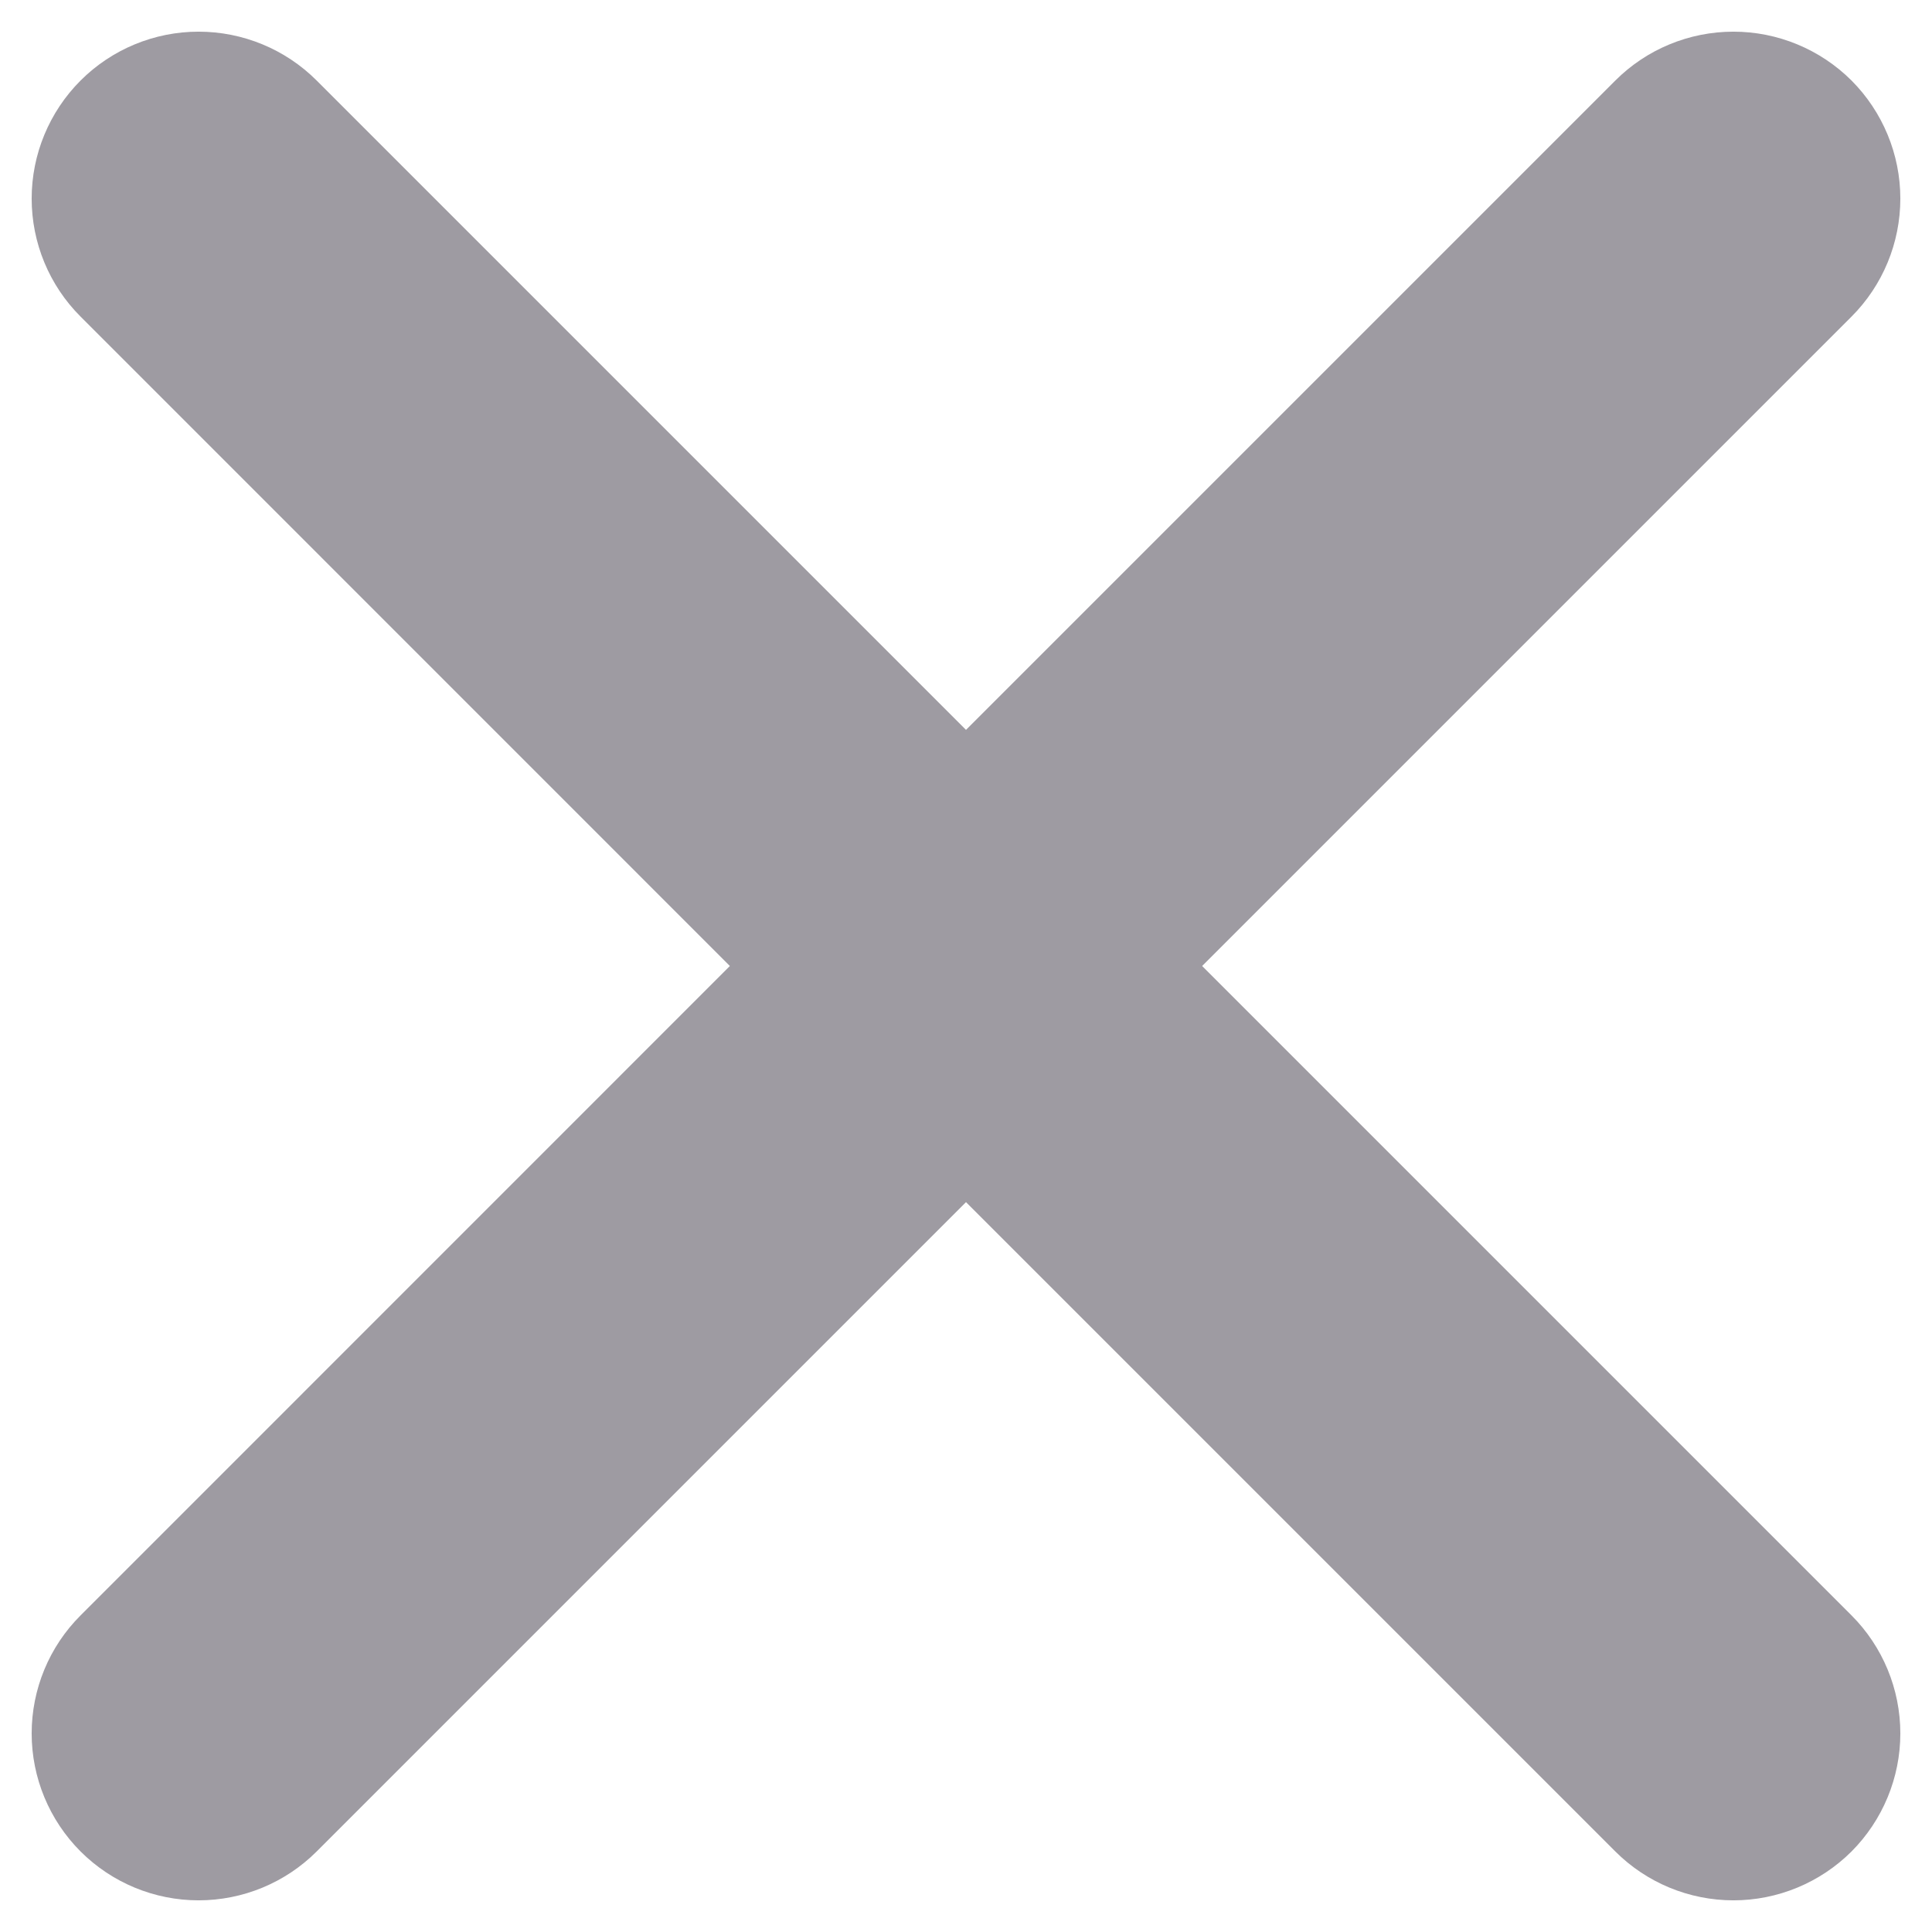
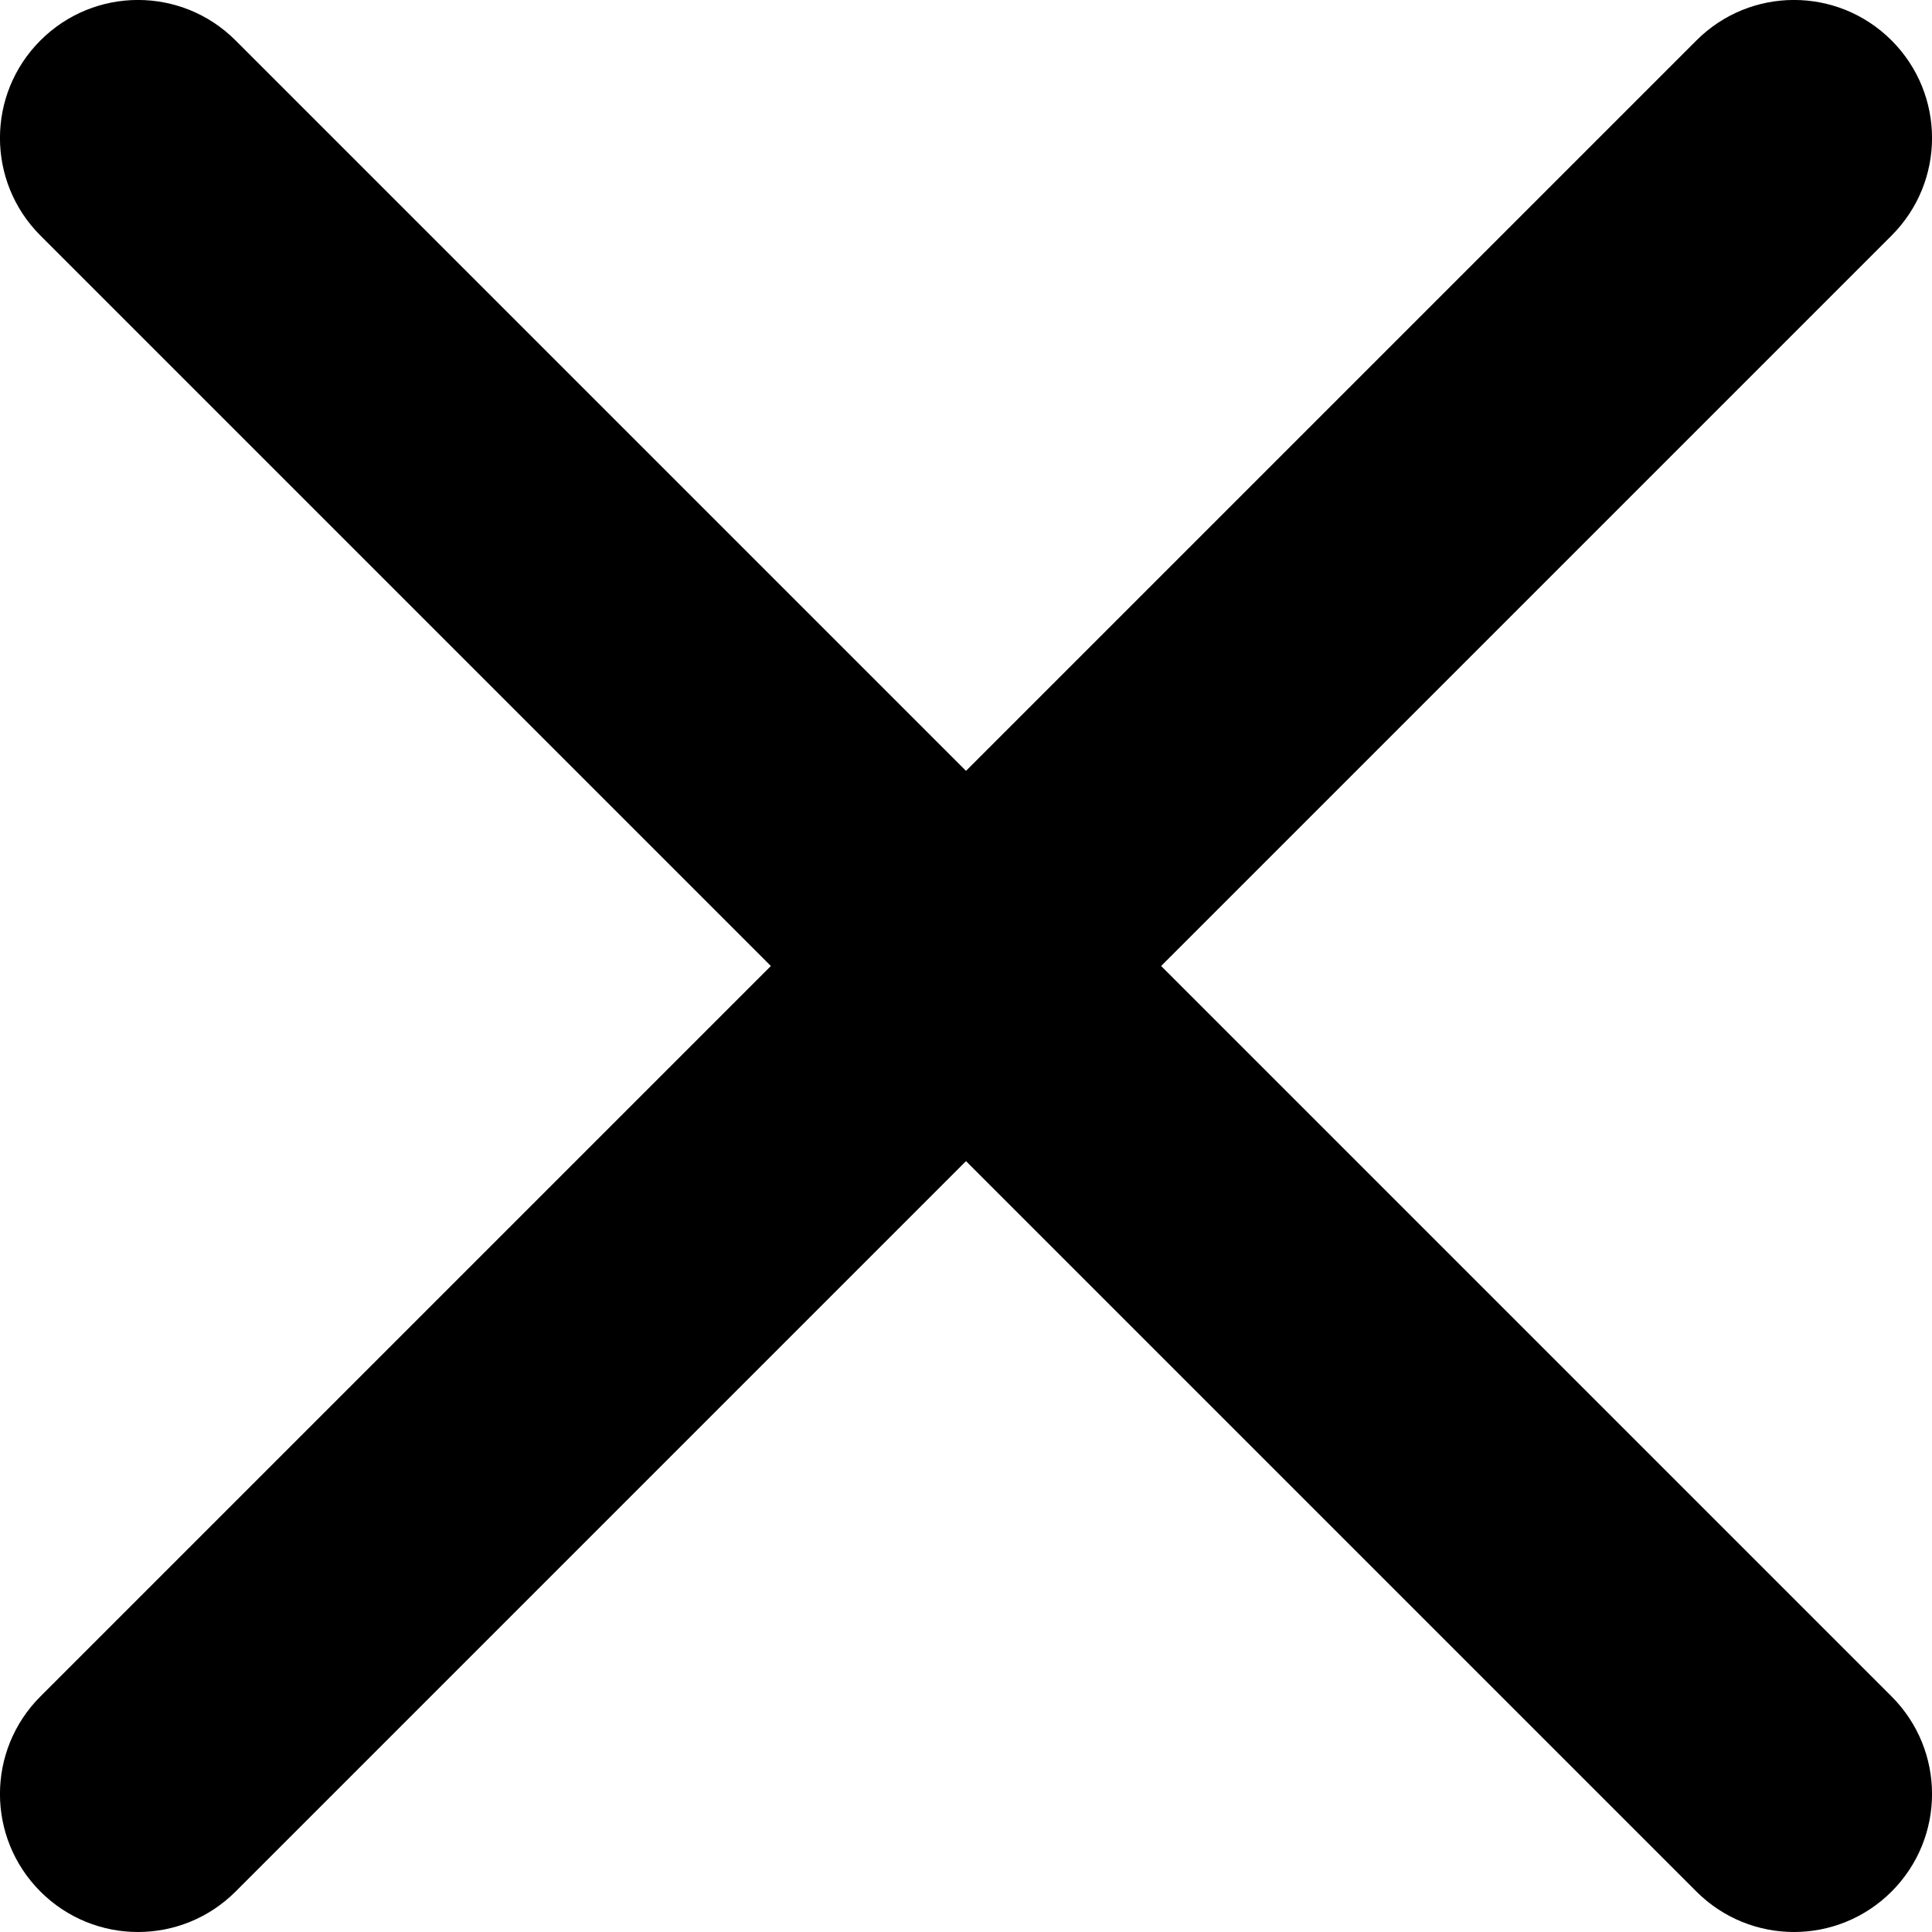
- <svg xmlns="http://www.w3.org/2000/svg" width="18" height="18" viewBox="0 0 18 18" fill="none">
-   <path d="M9 6.8L15.05 0.75C15.341 0.459 15.737 0.295 16.15 0.295C16.562 0.295 16.958 0.459 17.25 0.75C17.541 1.042 17.705 1.438 17.705 1.85C17.705 2.263 17.541 2.659 17.25 2.95L11.2 9L17.25 15.05C17.541 15.341 17.705 15.737 17.705 16.15C17.705 16.562 17.541 16.958 17.25 17.25C16.958 17.541 16.562 17.705 16.15 17.705C15.737 17.705 15.341 17.541 15.05 17.25L9 11.2L2.95 17.25C2.659 17.541 2.263 17.705 1.85 17.705C1.438 17.705 1.042 17.541 0.751 17.25C0.459 16.958 0.295 16.562 0.295 16.15C0.295 15.737 0.459 15.341 0.751 15.05L6.8 9L0.751 2.95C0.459 2.659 0.295 2.263 0.295 1.85C0.295 1.438 0.459 1.042 0.751 0.75C1.042 0.459 1.438 0.295 1.85 0.295C2.263 0.295 2.659 0.459 2.95 0.75L9 6.8Z" fill="#9E9BA2" />
+ <svg xmlns="http://www.w3.org/2000/svg" width="14" height="14" viewBox="0 0 14 14">
+   <path fill-rule="evenodd" clip-rule="evenodd" d="M8.414 7L13.707 1.707C14.098 1.316 14.098 0.684 13.707 0.293C13.316 -0.098 12.684 -0.098 12.293 0.293L7 5.586L1.707 0.293C1.316 -0.098 0.684 -0.098 0.293 0.293C-0.098 0.684 -0.098 1.316 0.293 1.707L5.586 7L0.293 12.293C-0.098 12.684 -0.098 13.316 0.293 13.707C0.488 13.902 0.744 14 1 14C1.256 14 1.512 13.902 1.707 13.707L7 8.414L12.293 13.707C12.488 13.902 12.744 14 13 14C13.256 14 13.512 13.902 13.707 13.707C14.098 13.316 14.098 12.684 13.707 12.293L8.414 7Z" fill="currentColor" />
</svg>
